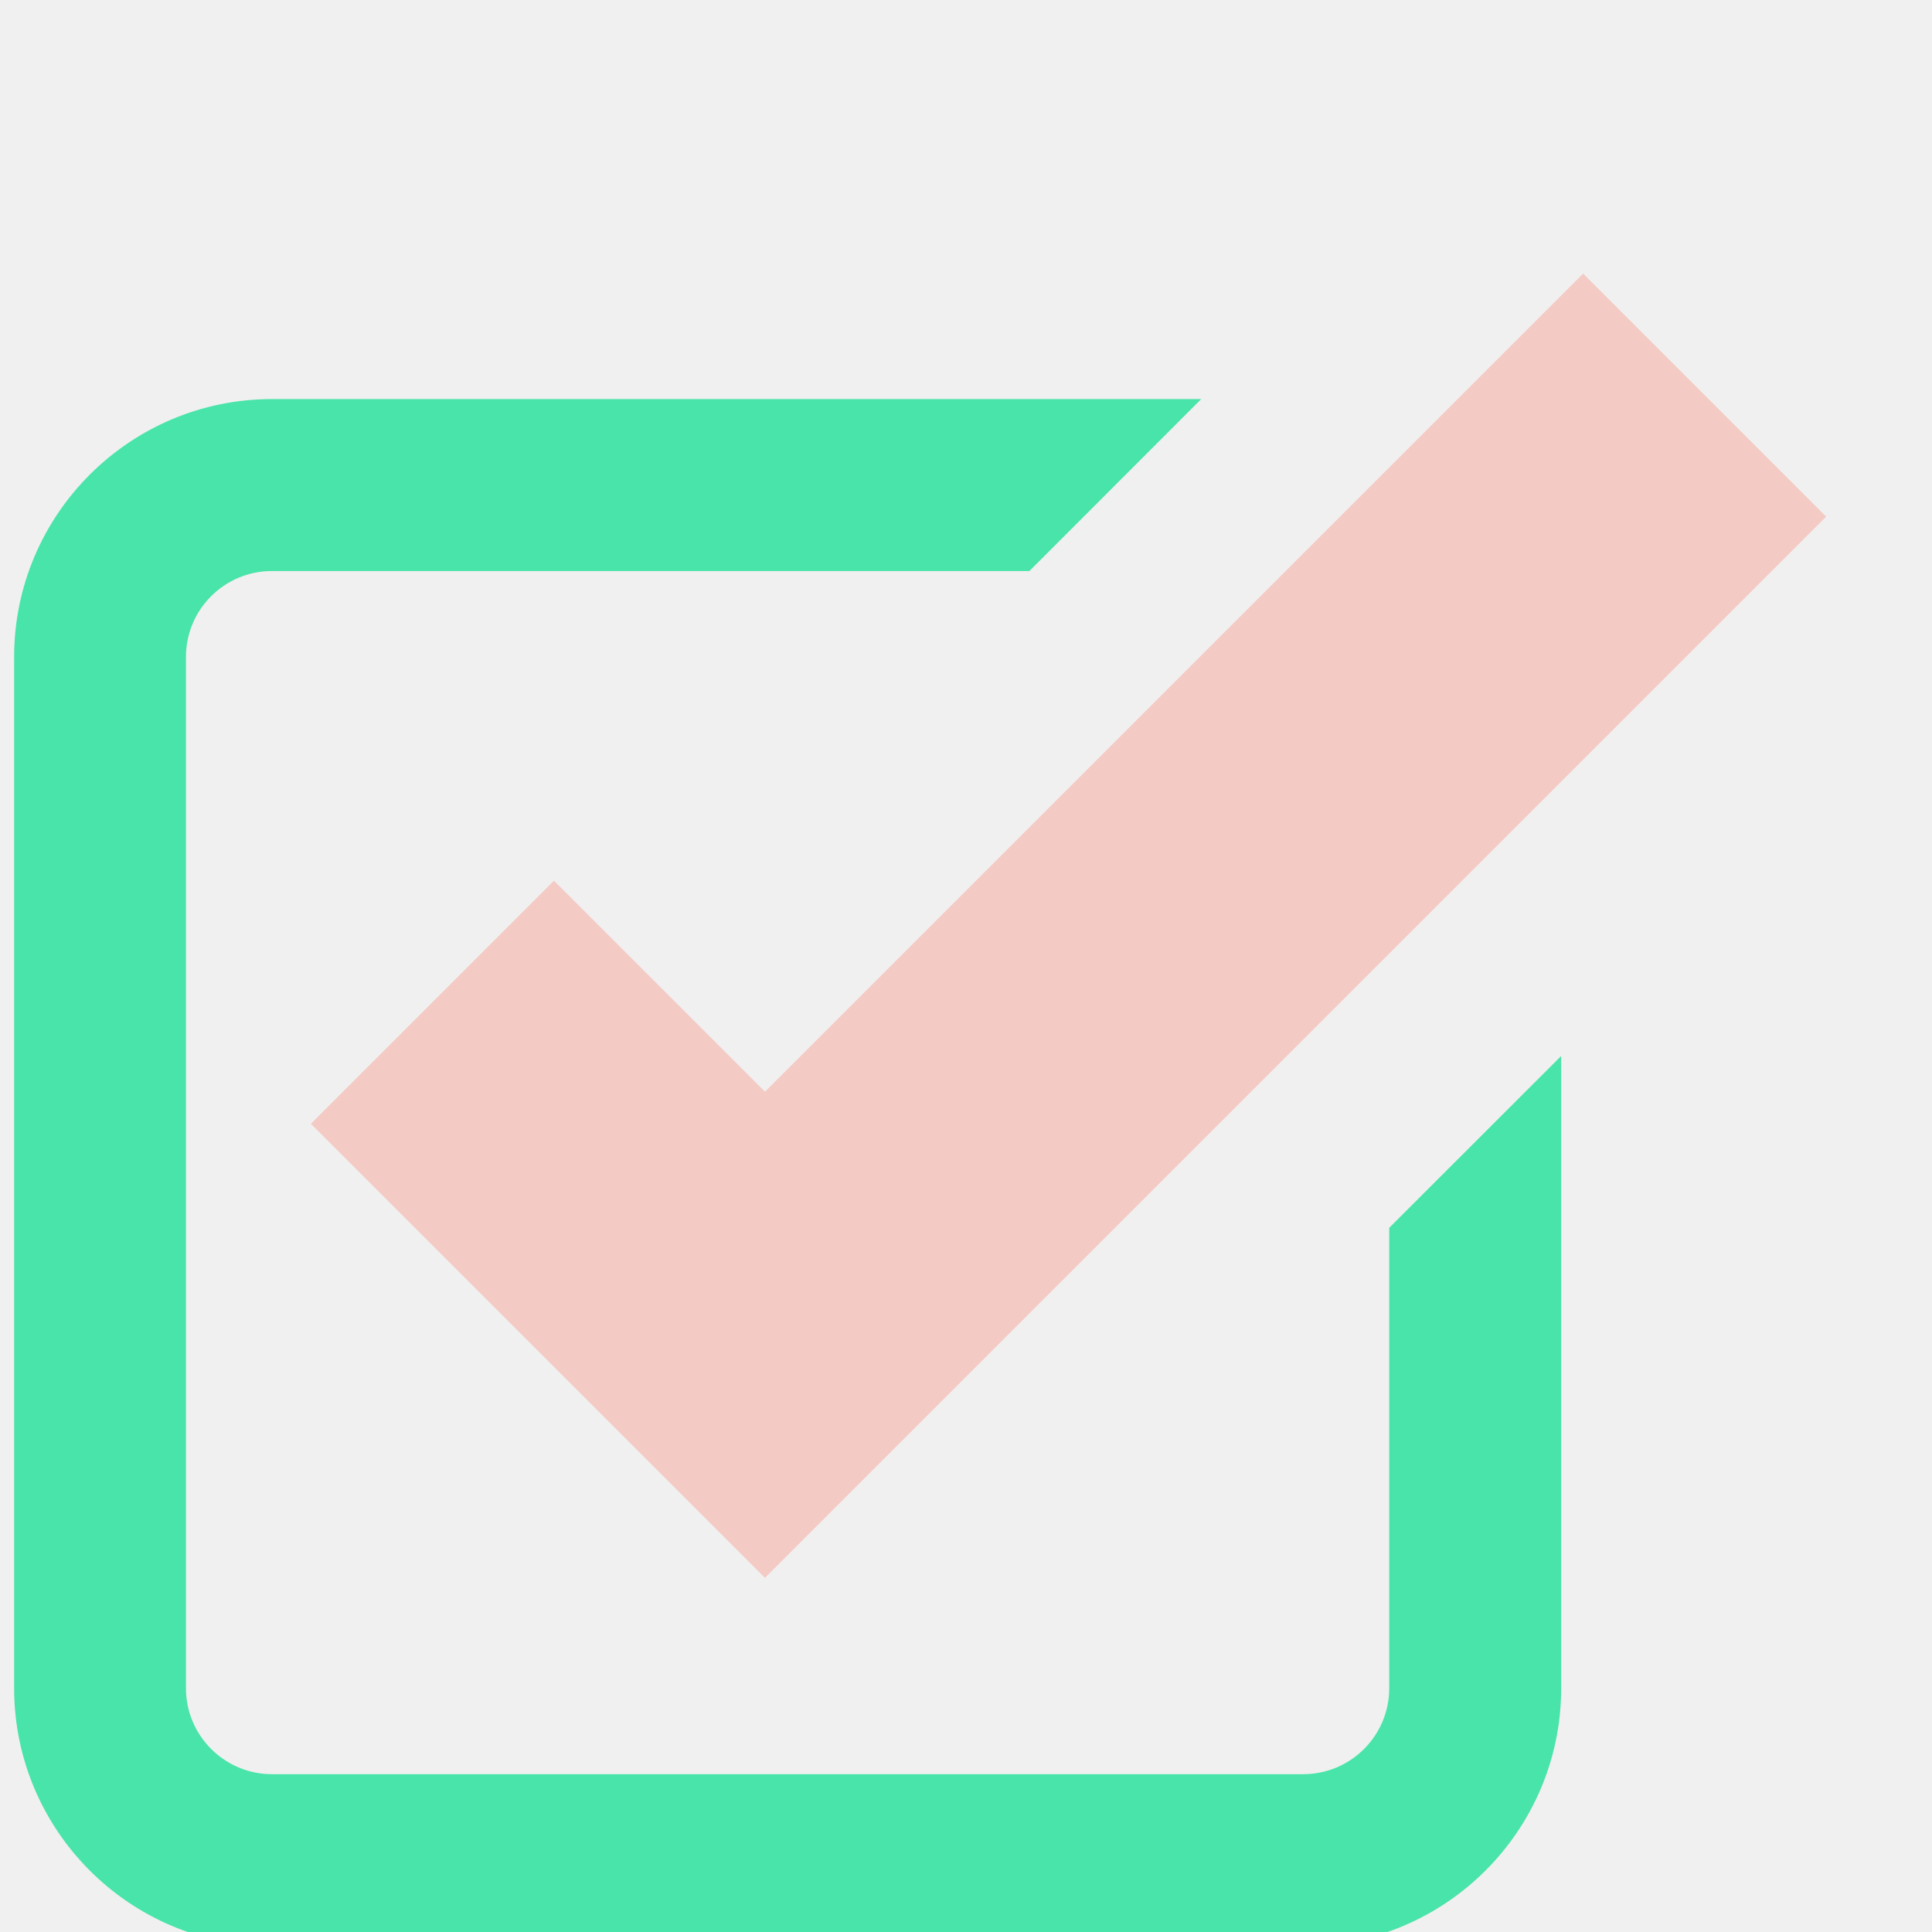
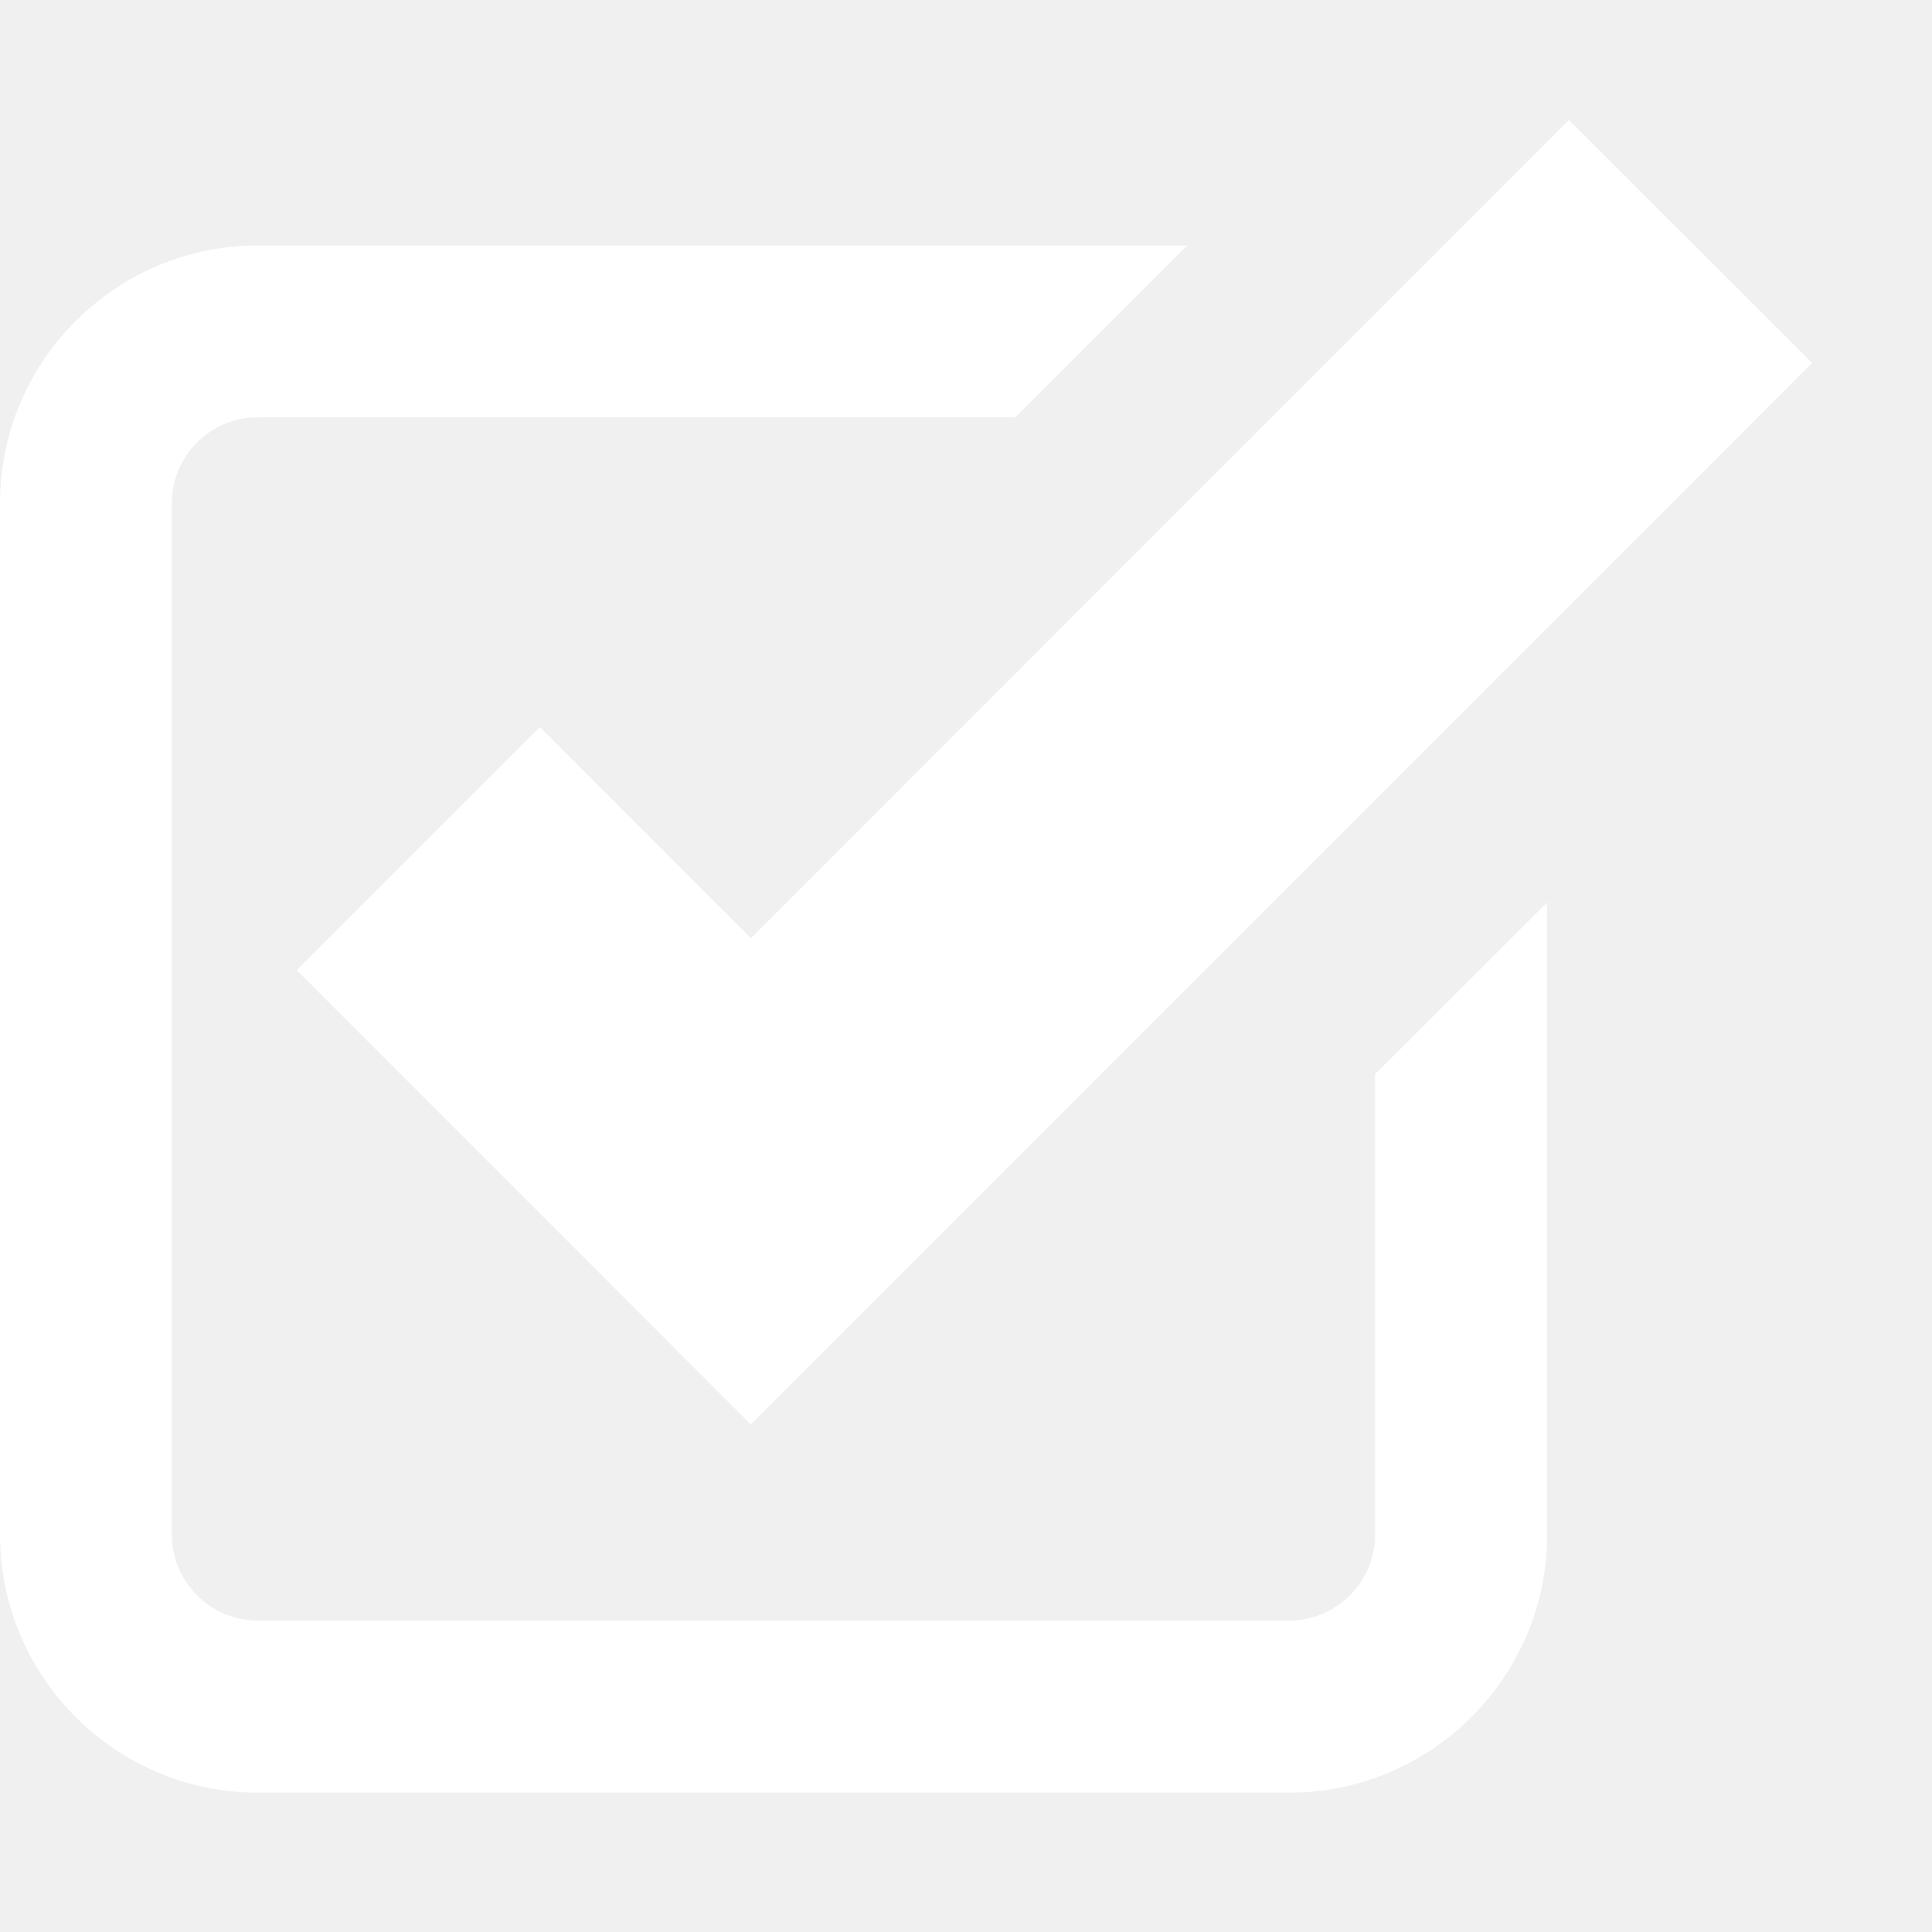
- <svg xmlns="http://www.w3.org/2000/svg" version="1.1" id="Calque_1" x="0px" y="0px" width="16px" height="16px" viewBox="0 4 16 16" enable-background="new 0 4 16 16" xml:space="preserve">
-   <polyline opacity="0.3" fill="none" stroke="#FF725E" stroke-width="2.847" stroke-miterlimit="10" points="3.581,12.3   6.335,15.054 14.117,7.272 " />
-   <path fill="#49E4A9" d="M11.505,14.168v3.813c0,0.393-0.319,0.712-0.712,0.712H2.252c-0.392,0-0.712-0.319-0.712-0.712V9.44  c0-0.393,0.32-0.711,0.712-0.711h6.273l1.423-1.424H2.252c-1.177,0-2.135,0.958-2.135,2.135v8.541c0,1.178,0.958,2.136,2.135,2.136  h8.541c1.178,0,2.136-0.958,2.136-2.136v-5.236L11.505,14.168z" />
+ <svg xmlns="http://www.w3.org/2000/svg" version="1.1" id="Calque_1" x="0px" y="0px" width="16px" height="16px" viewBox="0 0 16 16" enable-background="new 0 0 16 16" xml:space="preserve">
+   <polyline fill="none" stroke="#FFFFFF" stroke-width="2.847" stroke-miterlimit="10" points="3.464,7.028 6.218,9.783 14,2 " />
+   <path fill="#FFFFFF" d="M11.388,8.896v3.812c0,0.393-0.319,0.713-0.712,0.713H2.135c-0.392,0-0.712-0.32-0.712-0.713V4.167  c0-0.393,0.32-0.711,0.712-0.711h6.273l1.423-1.423H2.135C0.958,2.033,0,2.991,0,4.167v8.542c0,1.178,0.958,2.137,2.135,2.137h8.541  c1.178,0,2.137-0.959,2.137-2.137V7.473L11.388,8.896z" />
</svg>
